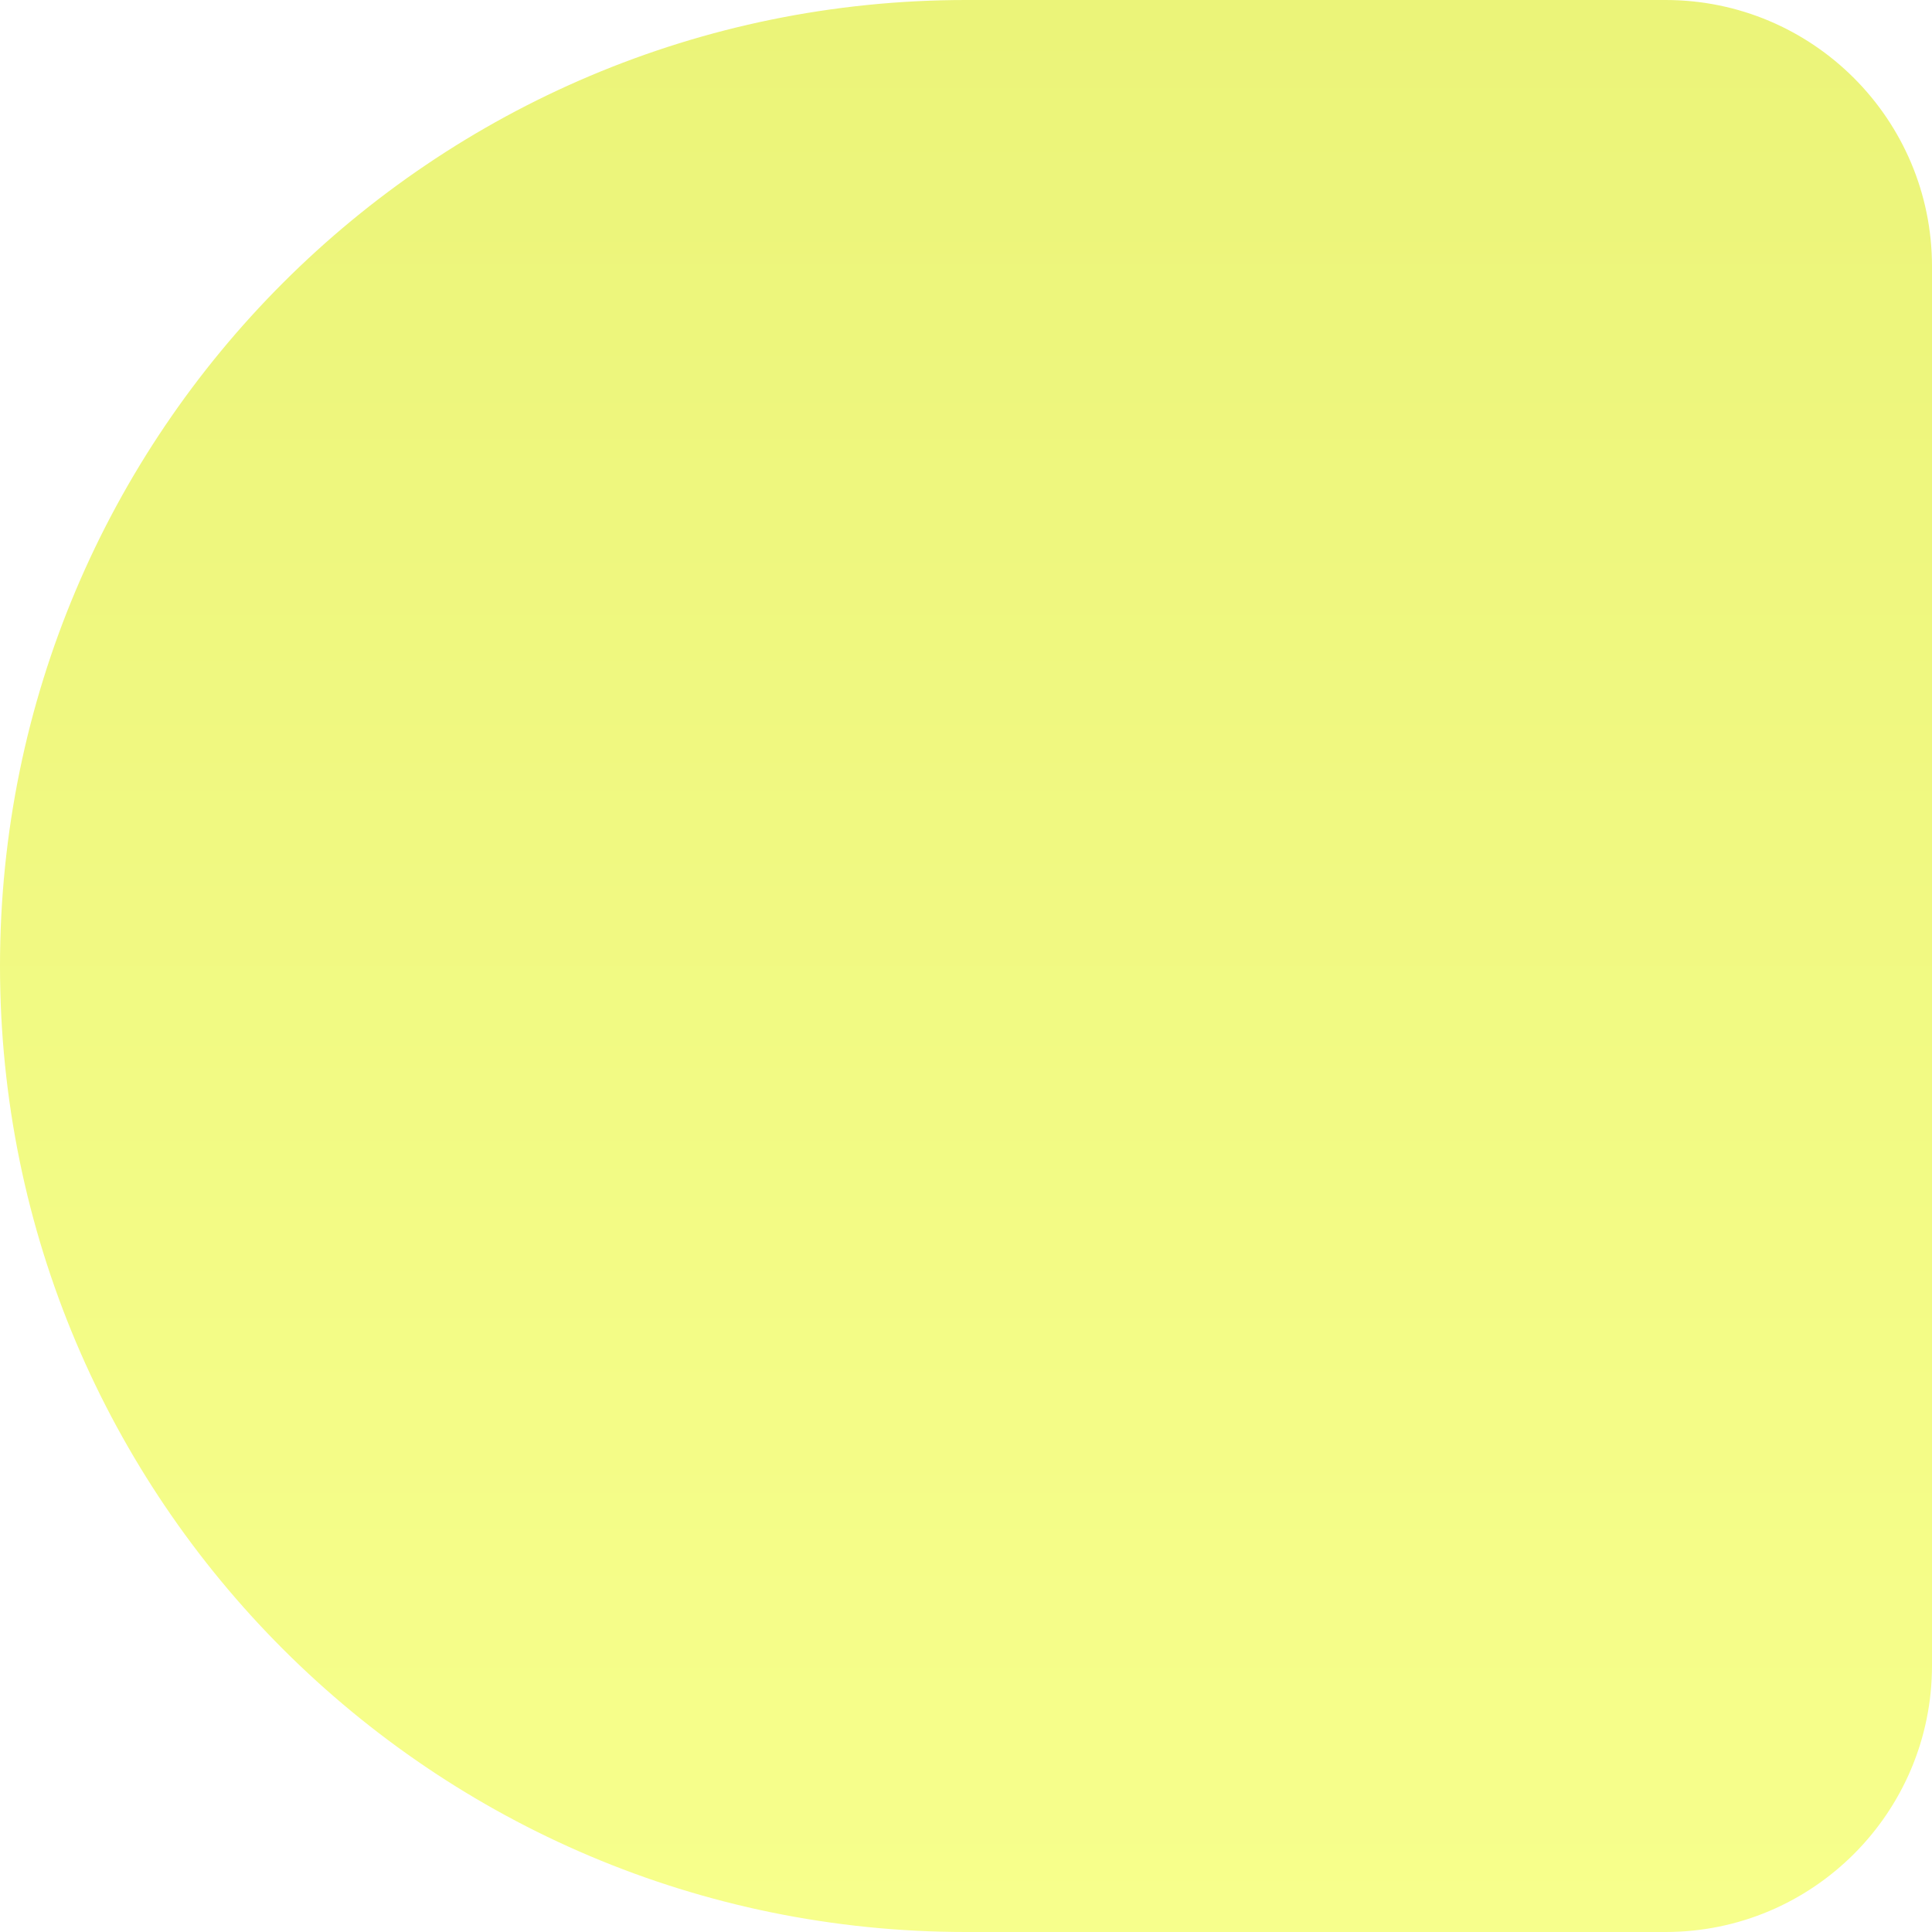
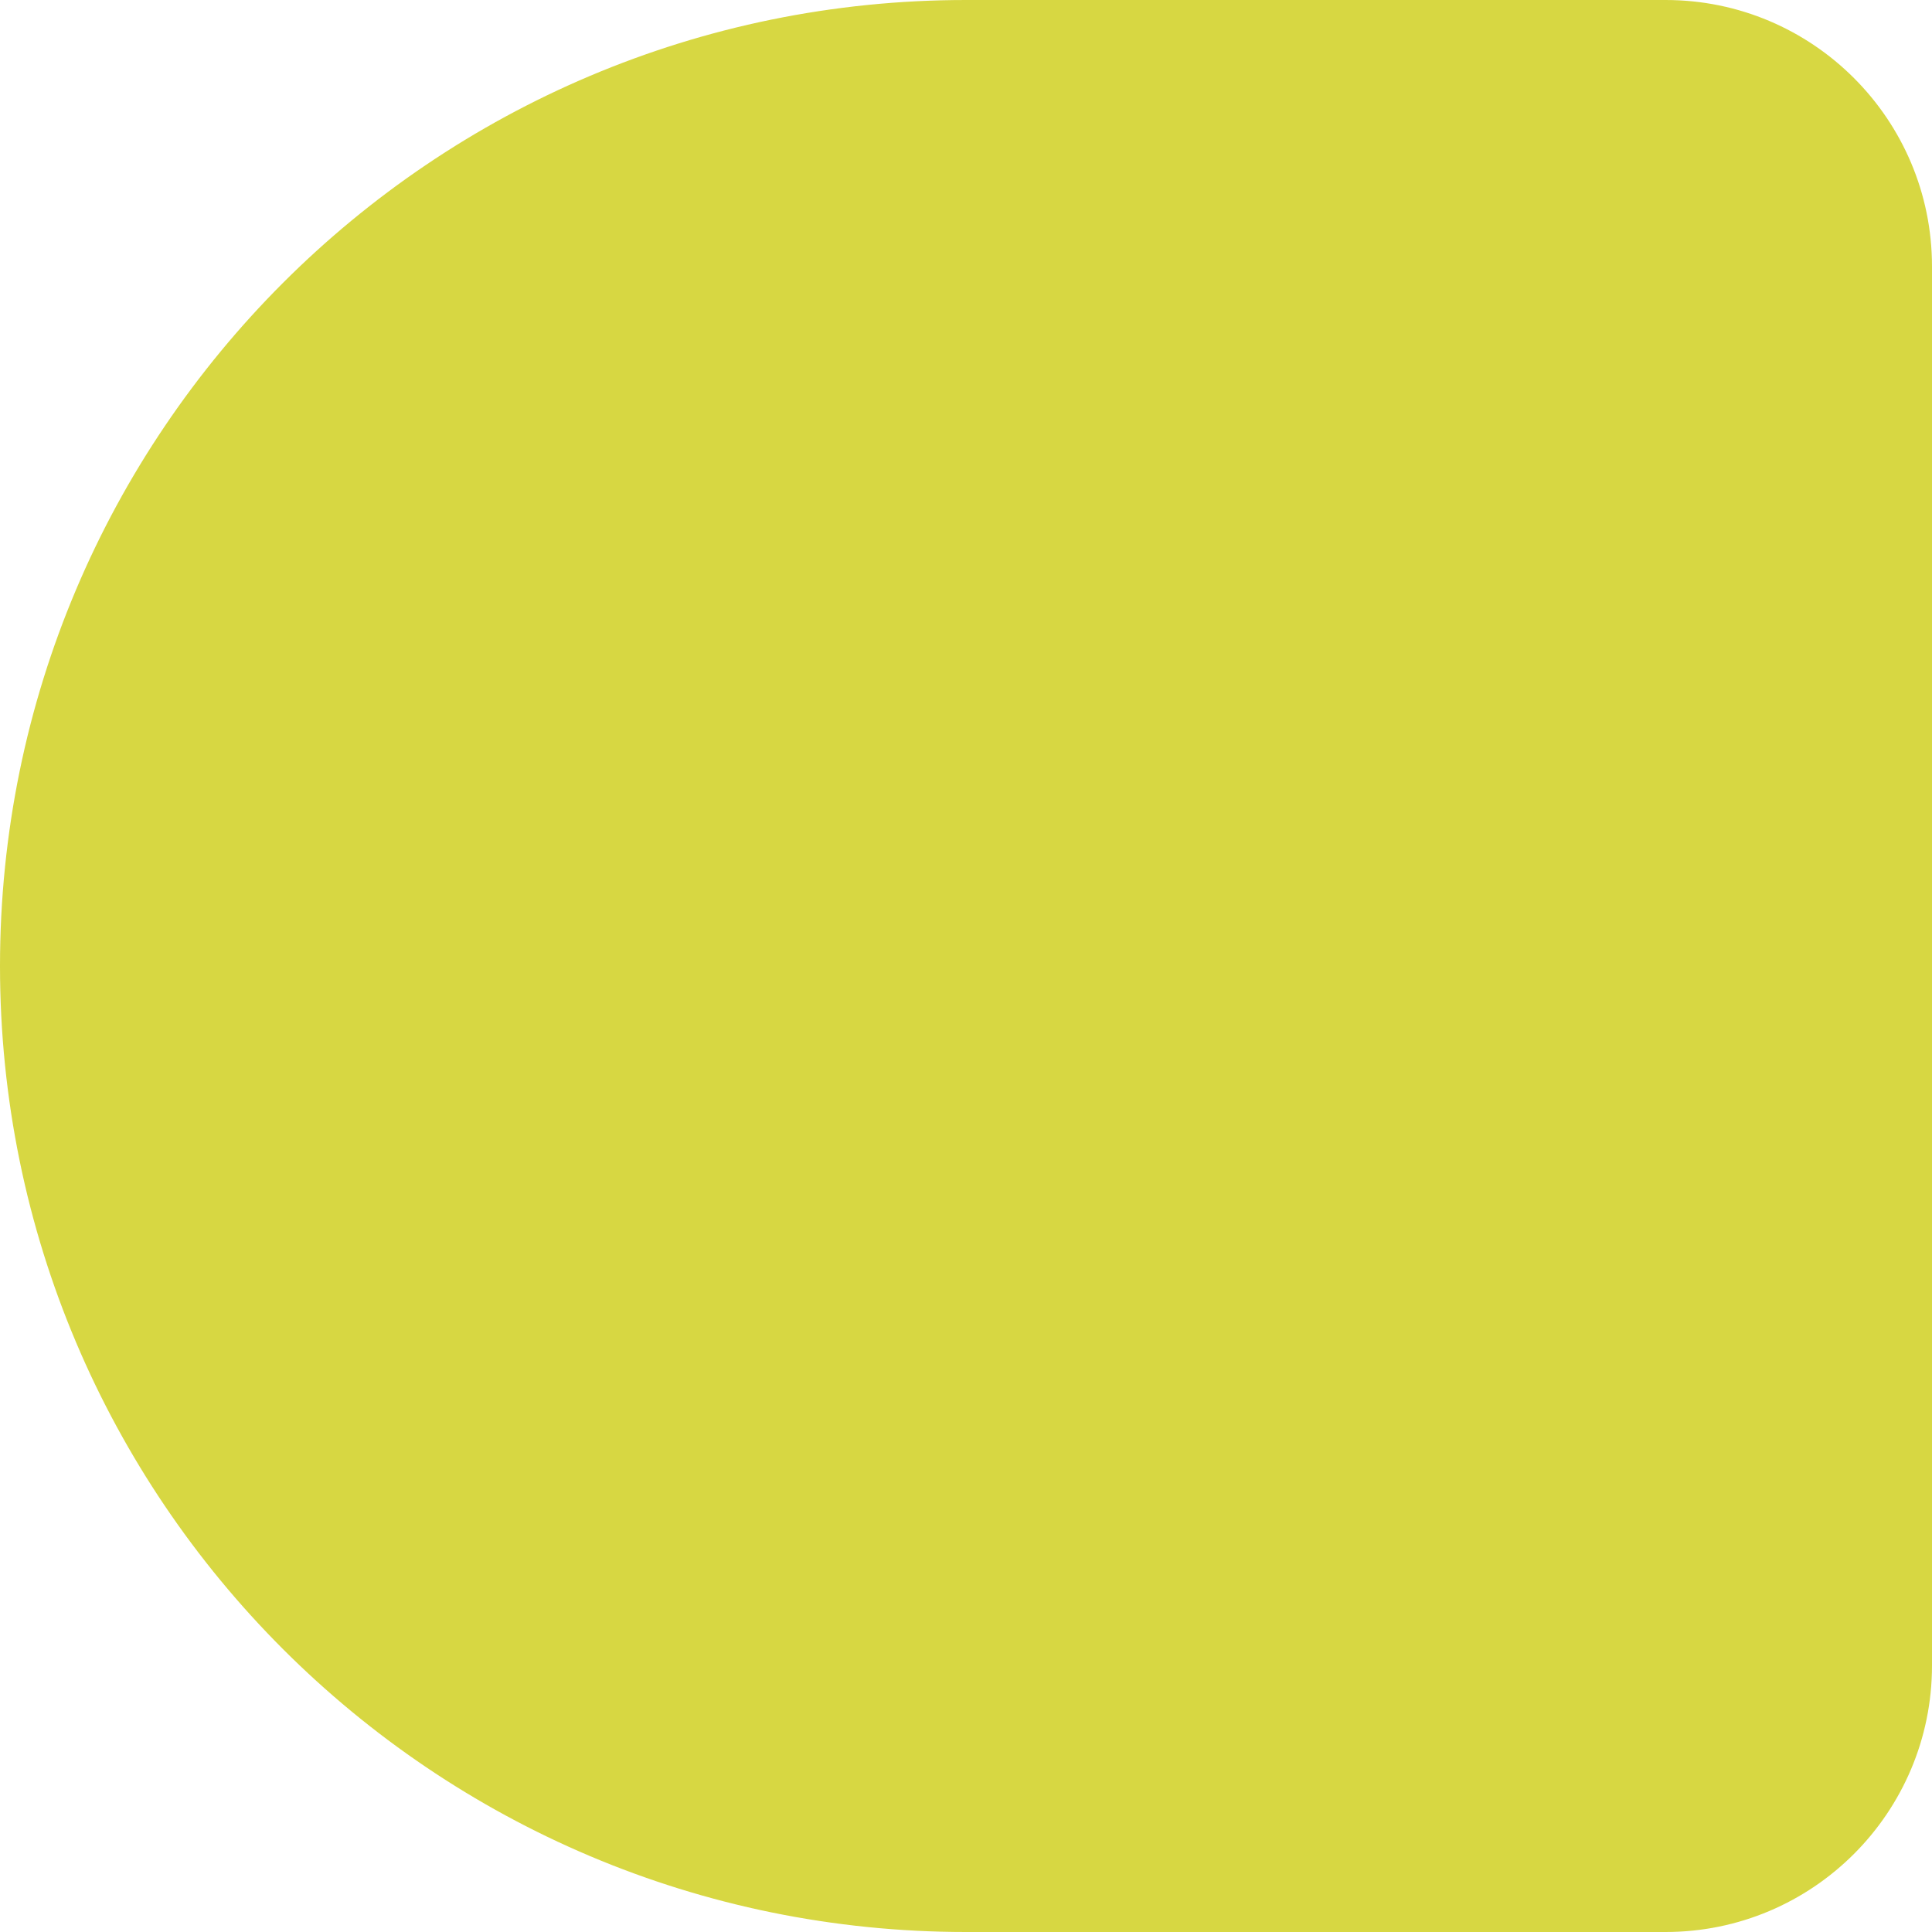
<svg xmlns="http://www.w3.org/2000/svg" width="138" height="138" viewBox="0 0 138 138" fill="none">
-   <path d="M138 19.035C138 8.522 129.478 0 118.966 0H69C30.892 0 0 30.892 0 69C0 107.108 30.892 138 69 138H118.966C129.478 138 138 129.478 138 118.966V19.035Z" fill="url(#paint0_linear_89_3171)" />
-   <defs>
-     <linearGradient id="paint0_linear_89_3171" x1="69" y1="0" x2="69" y2="138" gradientUnits="userSpaceOnUse">
-       <stop stop-color="#EBF479" />
-       <stop offset="1" stop-color="#F7FF8C" />
-     </linearGradient>
-   </defs>
+   <path d="M138 19.035C138 8.522 129.478 0 118.966 0H69C30.892 0 0 30.892 0 69C0 107.108 30.892 138 69 138H118.966C129.478 138 138 129.478 138 118.966V19.035Z" fill="#D7D742" />
</svg>
